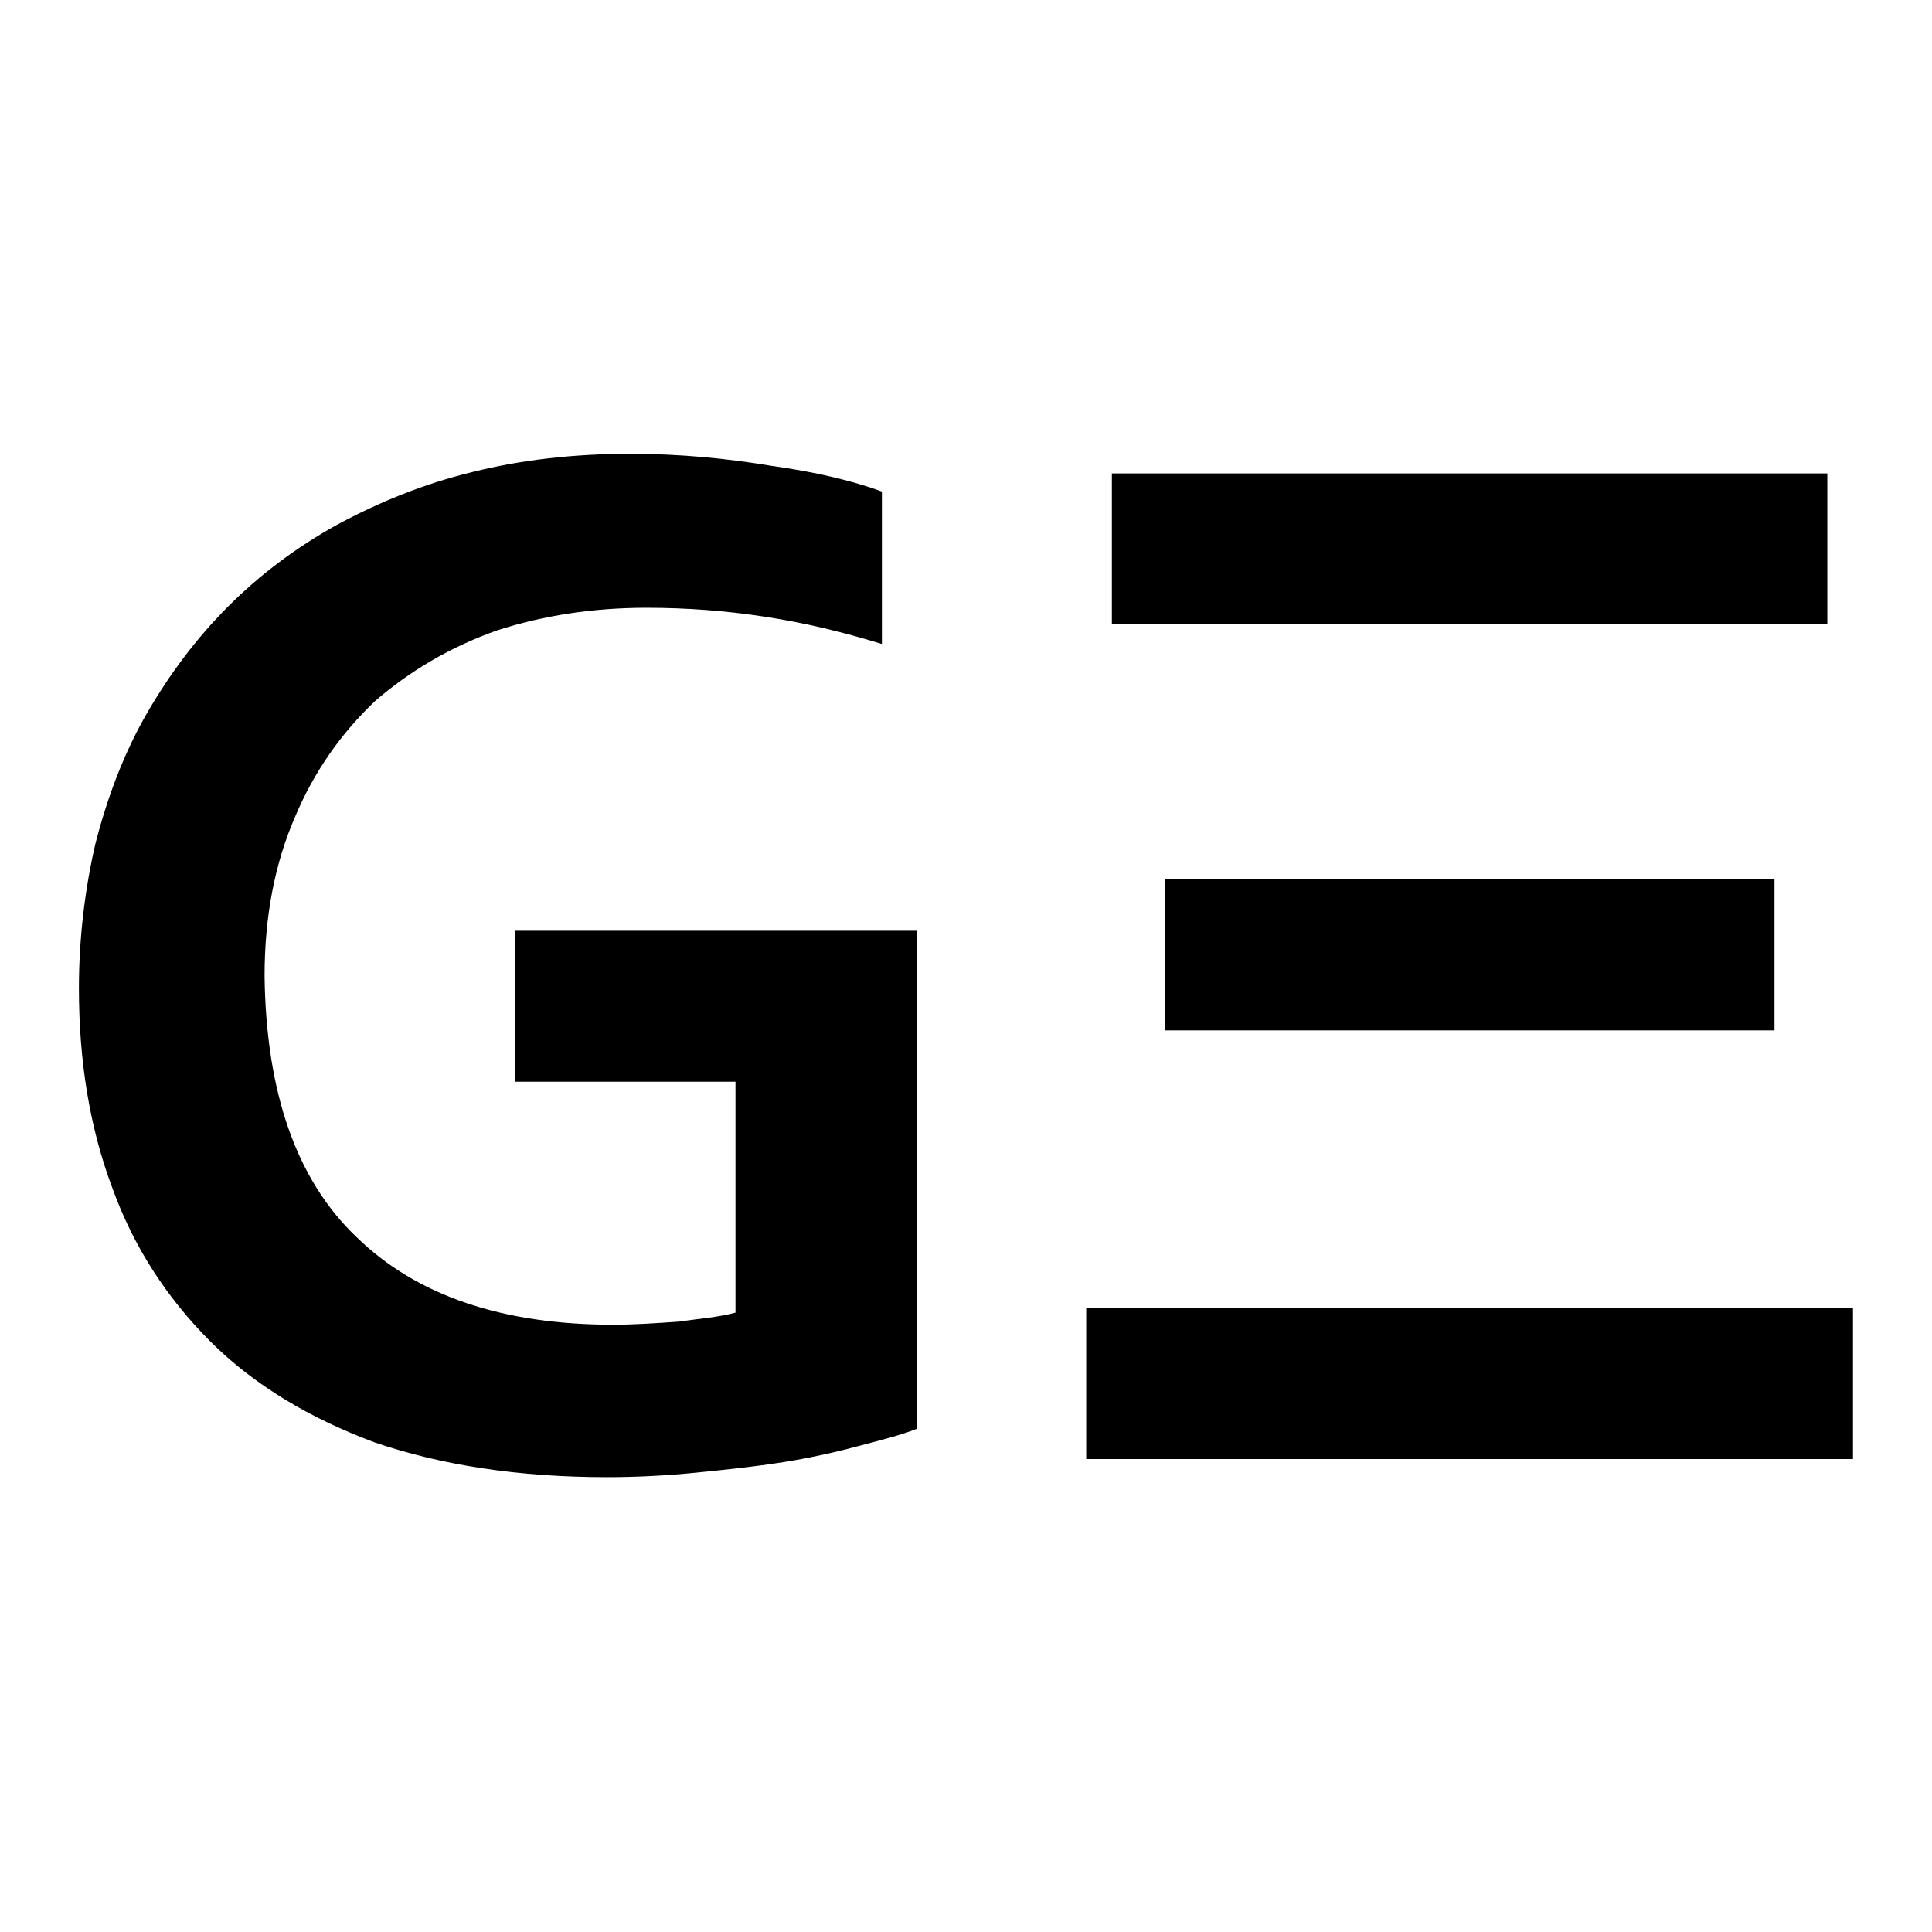
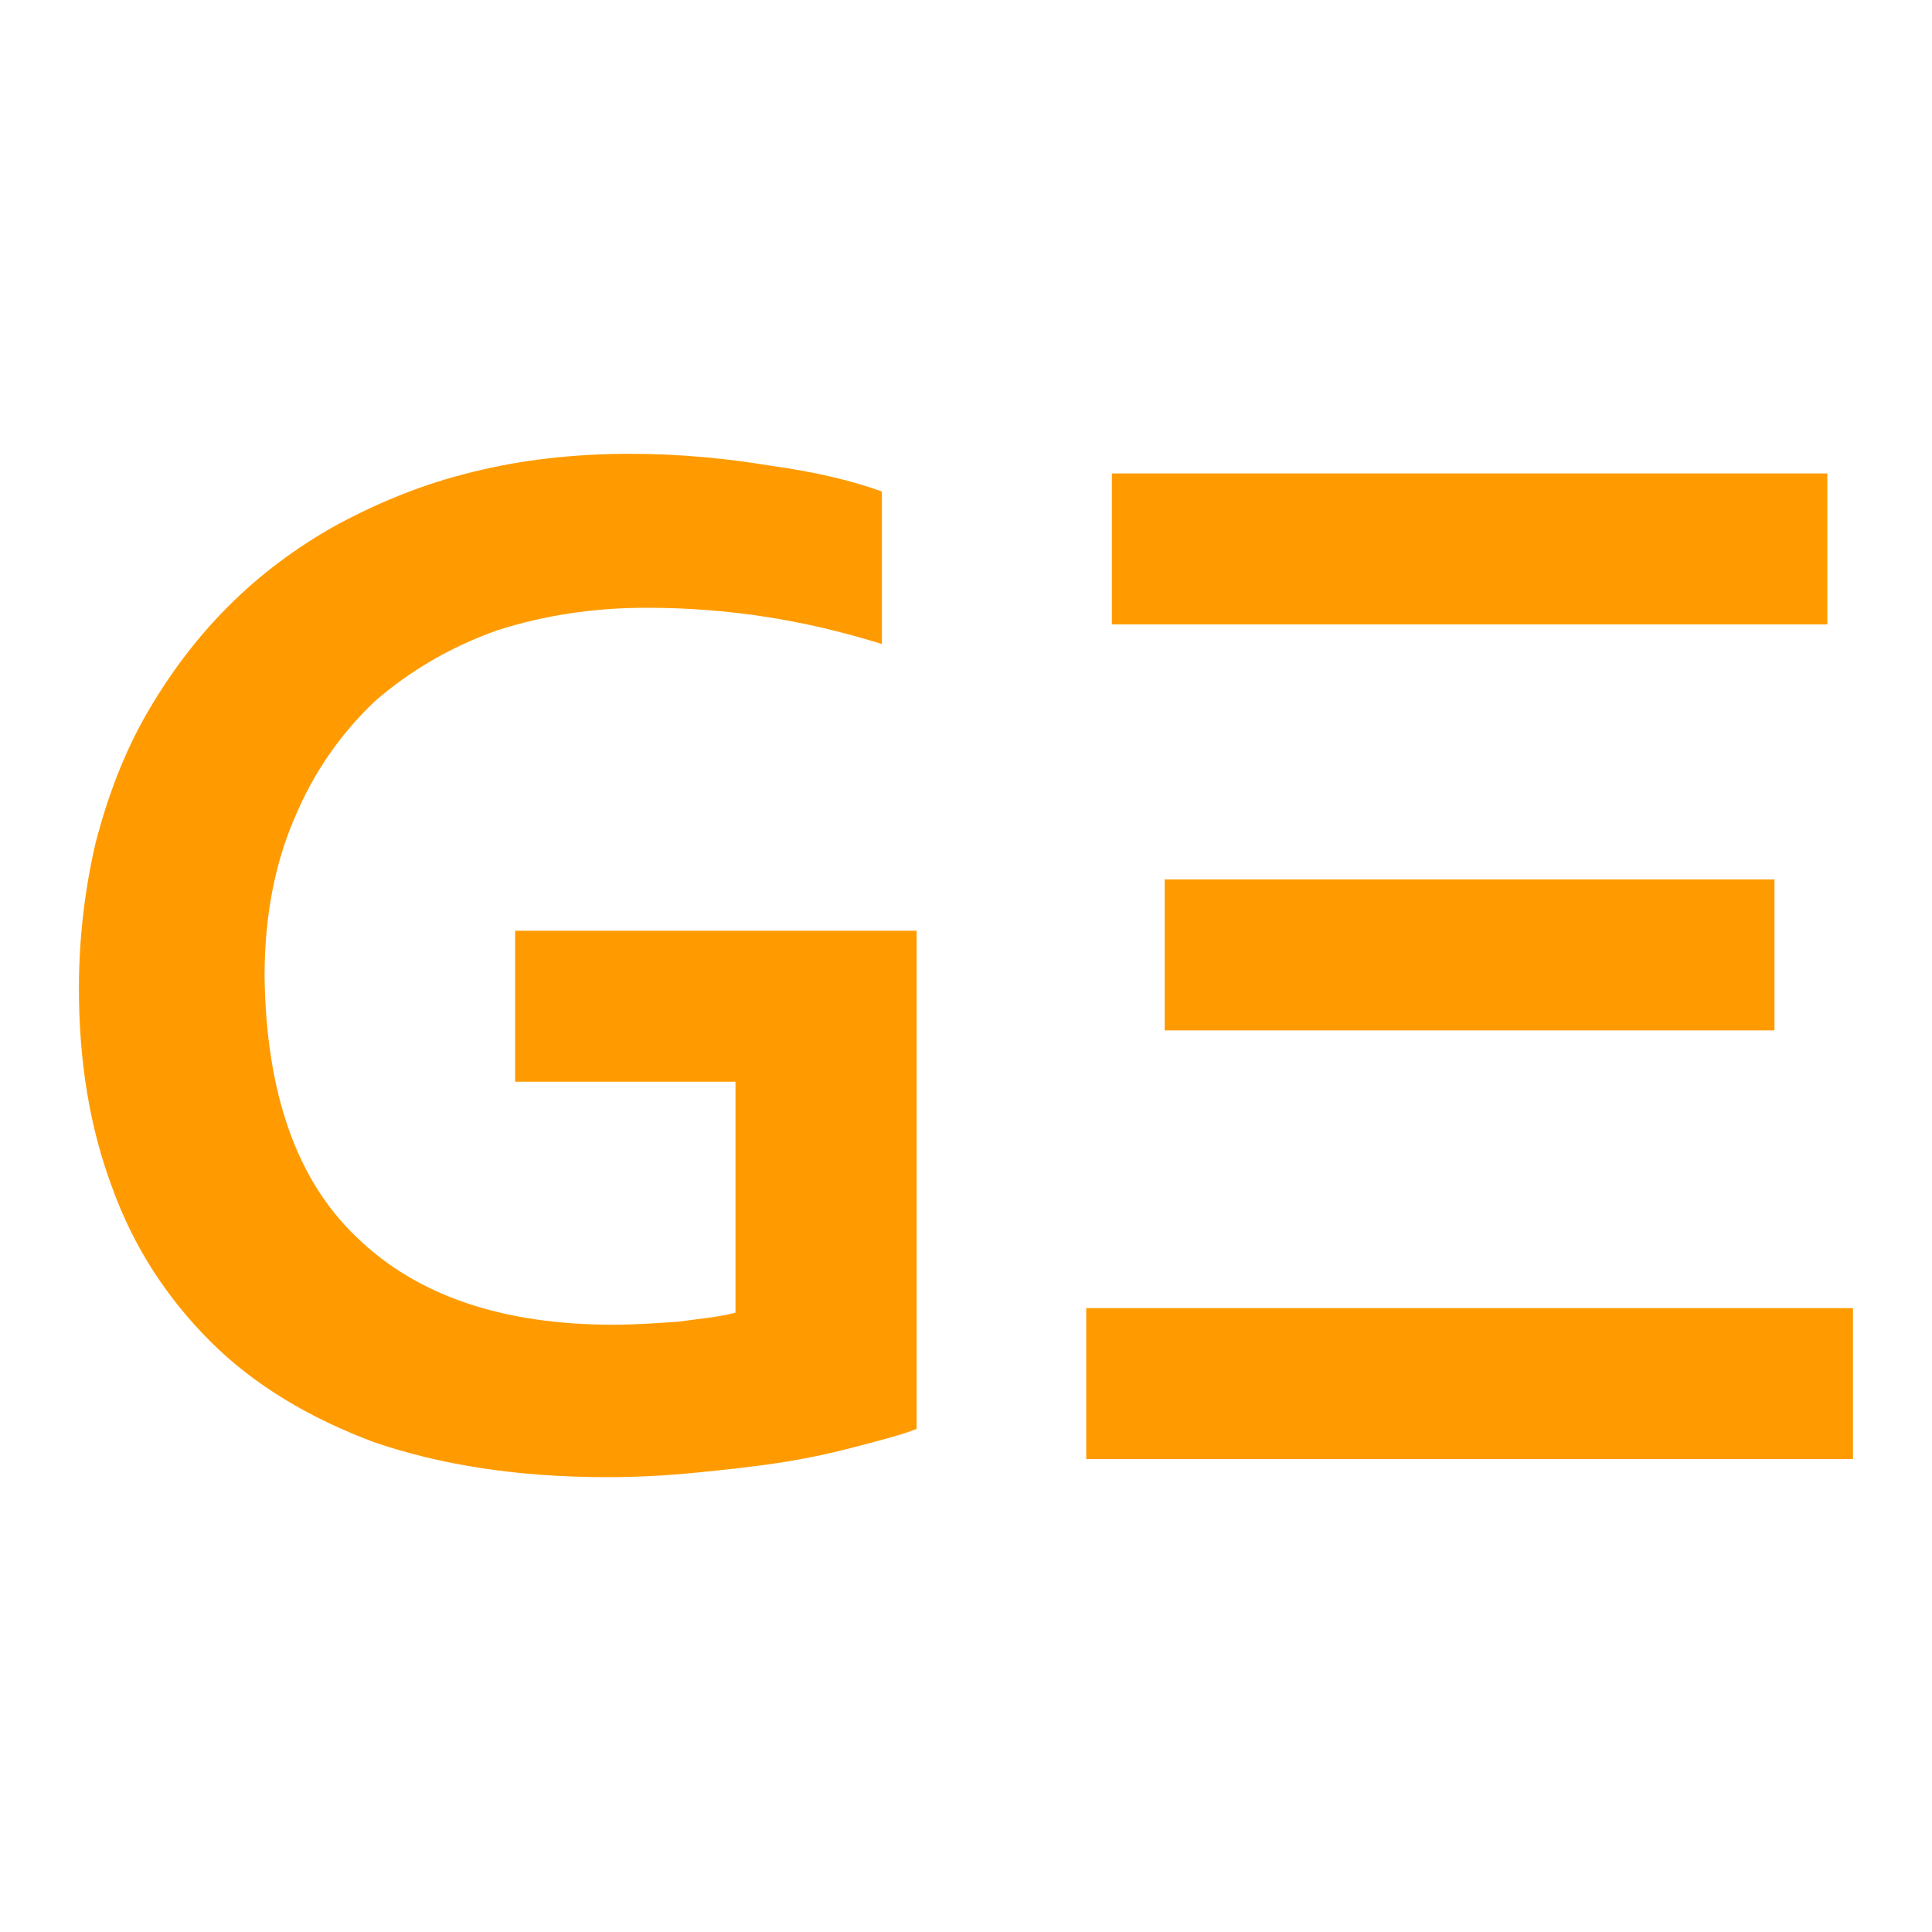
<svg xmlns="http://www.w3.org/2000/svg" width="100%" height="100%" viewBox="0 0 1024 1024" version="1.1" xml:space="preserve" style="fill-rule:evenodd;clip-rule:evenodd;stroke-linejoin:round;stroke-miterlimit:2;">
  <g transform="matrix(1,0,0,1,-493.084,399.723)">
    <g transform="matrix(800,0,0,800,495.709,373.605)">
-       <path d="M0.484,-0.25L0.338,-0.25L0.338,-0.35L0.604,-0.35L0.604,-0.02C0.594,-0.016 0.582,-0.013 0.567,-0.009C0.552,-0.005 0.535,-0.001 0.516,0.002C0.497,0.005 0.478,0.007 0.458,0.009C0.438,0.011 0.418,0.012 0.399,0.012C0.34,0.012 0.289,0.004 0.245,-0.011C0.202,-0.027 0.165,-0.049 0.136,-0.078C0.107,-0.107 0.085,-0.141 0.071,-0.18C0.056,-0.22 0.049,-0.264 0.049,-0.312C0.049,-0.345 0.053,-0.378 0.06,-0.408C0.068,-0.439 0.079,-0.468 0.094,-0.494C0.109,-0.52 0.127,-0.544 0.148,-0.565C0.169,-0.586 0.193,-0.604 0.22,-0.619C0.248,-0.634 0.277,-0.646 0.31,-0.654C0.342,-0.662 0.377,-0.666 0.414,-0.666C0.447,-0.666 0.478,-0.663 0.508,-0.658C0.537,-0.654 0.562,-0.648 0.581,-0.641L0.581,-0.54C0.555,-0.548 0.53,-0.554 0.504,-0.558C0.478,-0.562 0.452,-0.564 0.425,-0.564C0.39,-0.564 0.357,-0.559 0.326,-0.549C0.295,-0.538 0.268,-0.522 0.245,-0.502C0.223,-0.481 0.205,-0.456 0.192,-0.425C0.179,-0.395 0.172,-0.36 0.172,-0.32C0.173,-0.243 0.193,-0.185 0.233,-0.147C0.273,-0.108 0.33,-0.089 0.403,-0.089C0.417,-0.089 0.431,-0.09 0.446,-0.091C0.46,-0.093 0.473,-0.094 0.484,-0.097L0.484,-0.25Z" style="fill-rule:nonzero;" />
+       <path d="M0.484,-0.25L0.338,-0.25L0.338,-0.35L0.604,-0.35L0.604,-0.02C0.594,-0.016 0.582,-0.013 0.567,-0.009C0.552,-0.005 0.535,-0.001 0.516,0.002C0.497,0.005 0.478,0.007 0.458,0.009C0.438,0.011 0.418,0.012 0.399,0.012C0.34,0.012 0.289,0.004 0.245,-0.011C0.202,-0.027 0.165,-0.049 0.136,-0.078C0.107,-0.107 0.085,-0.141 0.071,-0.18C0.056,-0.22 0.049,-0.264 0.049,-0.312C0.049,-0.345 0.053,-0.378 0.06,-0.408C0.068,-0.439 0.079,-0.468 0.094,-0.494C0.109,-0.52 0.127,-0.544 0.148,-0.565C0.169,-0.586 0.193,-0.604 0.22,-0.619C0.248,-0.634 0.277,-0.646 0.31,-0.654C0.342,-0.662 0.377,-0.666 0.414,-0.666C0.447,-0.666 0.478,-0.663 0.508,-0.658C0.537,-0.654 0.562,-0.648 0.581,-0.641L0.581,-0.54C0.555,-0.548 0.53,-0.554 0.504,-0.558C0.478,-0.562 0.452,-0.564 0.425,-0.564C0.39,-0.564 0.357,-0.559 0.326,-0.549C0.295,-0.538 0.268,-0.522 0.245,-0.502C0.223,-0.481 0.205,-0.456 0.192,-0.425C0.179,-0.395 0.172,-0.36 0.172,-0.32C0.173,-0.243 0.193,-0.185 0.233,-0.147C0.273,-0.108 0.33,-0.089 0.403,-0.089C0.417,-0.089 0.431,-0.09 0.446,-0.091C0.46,-0.093 0.473,-0.094 0.484,-0.097L0.484,-0.25Z" style="fill:rgb(255,155,0);fill-rule:nonzero;" />
    </g>
    <g transform="matrix(800,0,0,800,1033.6,373.605)">
-       <path d="M0.061,-0.653L0.535,-0.653L0.535,-0.553L0.061,-0.553L0.061,-0.653ZM0.096,-0.384L0.5,-0.384L0.5,-0.284L0.096,-0.284L0.096,-0.384ZM0.044,-0.1L0.552,-0.1L0.552,-0L0.044,-0L0.044,-0.1Z" style="fill-rule:nonzero;" />
+       <path d="M0.061,-0.653L0.535,-0.653L0.535,-0.553L0.061,-0.553L0.061,-0.653ZM0.096,-0.384L0.5,-0.384L0.5,-0.284L0.096,-0.284L0.096,-0.384ZM0.044,-0.1L0.552,-0.1L0.552,-0L0.044,-0L0.044,-0.1Z" style="fill:rgb(255,155,0);fill-rule:nonzero;" />
    </g>
  </g>
</svg>
